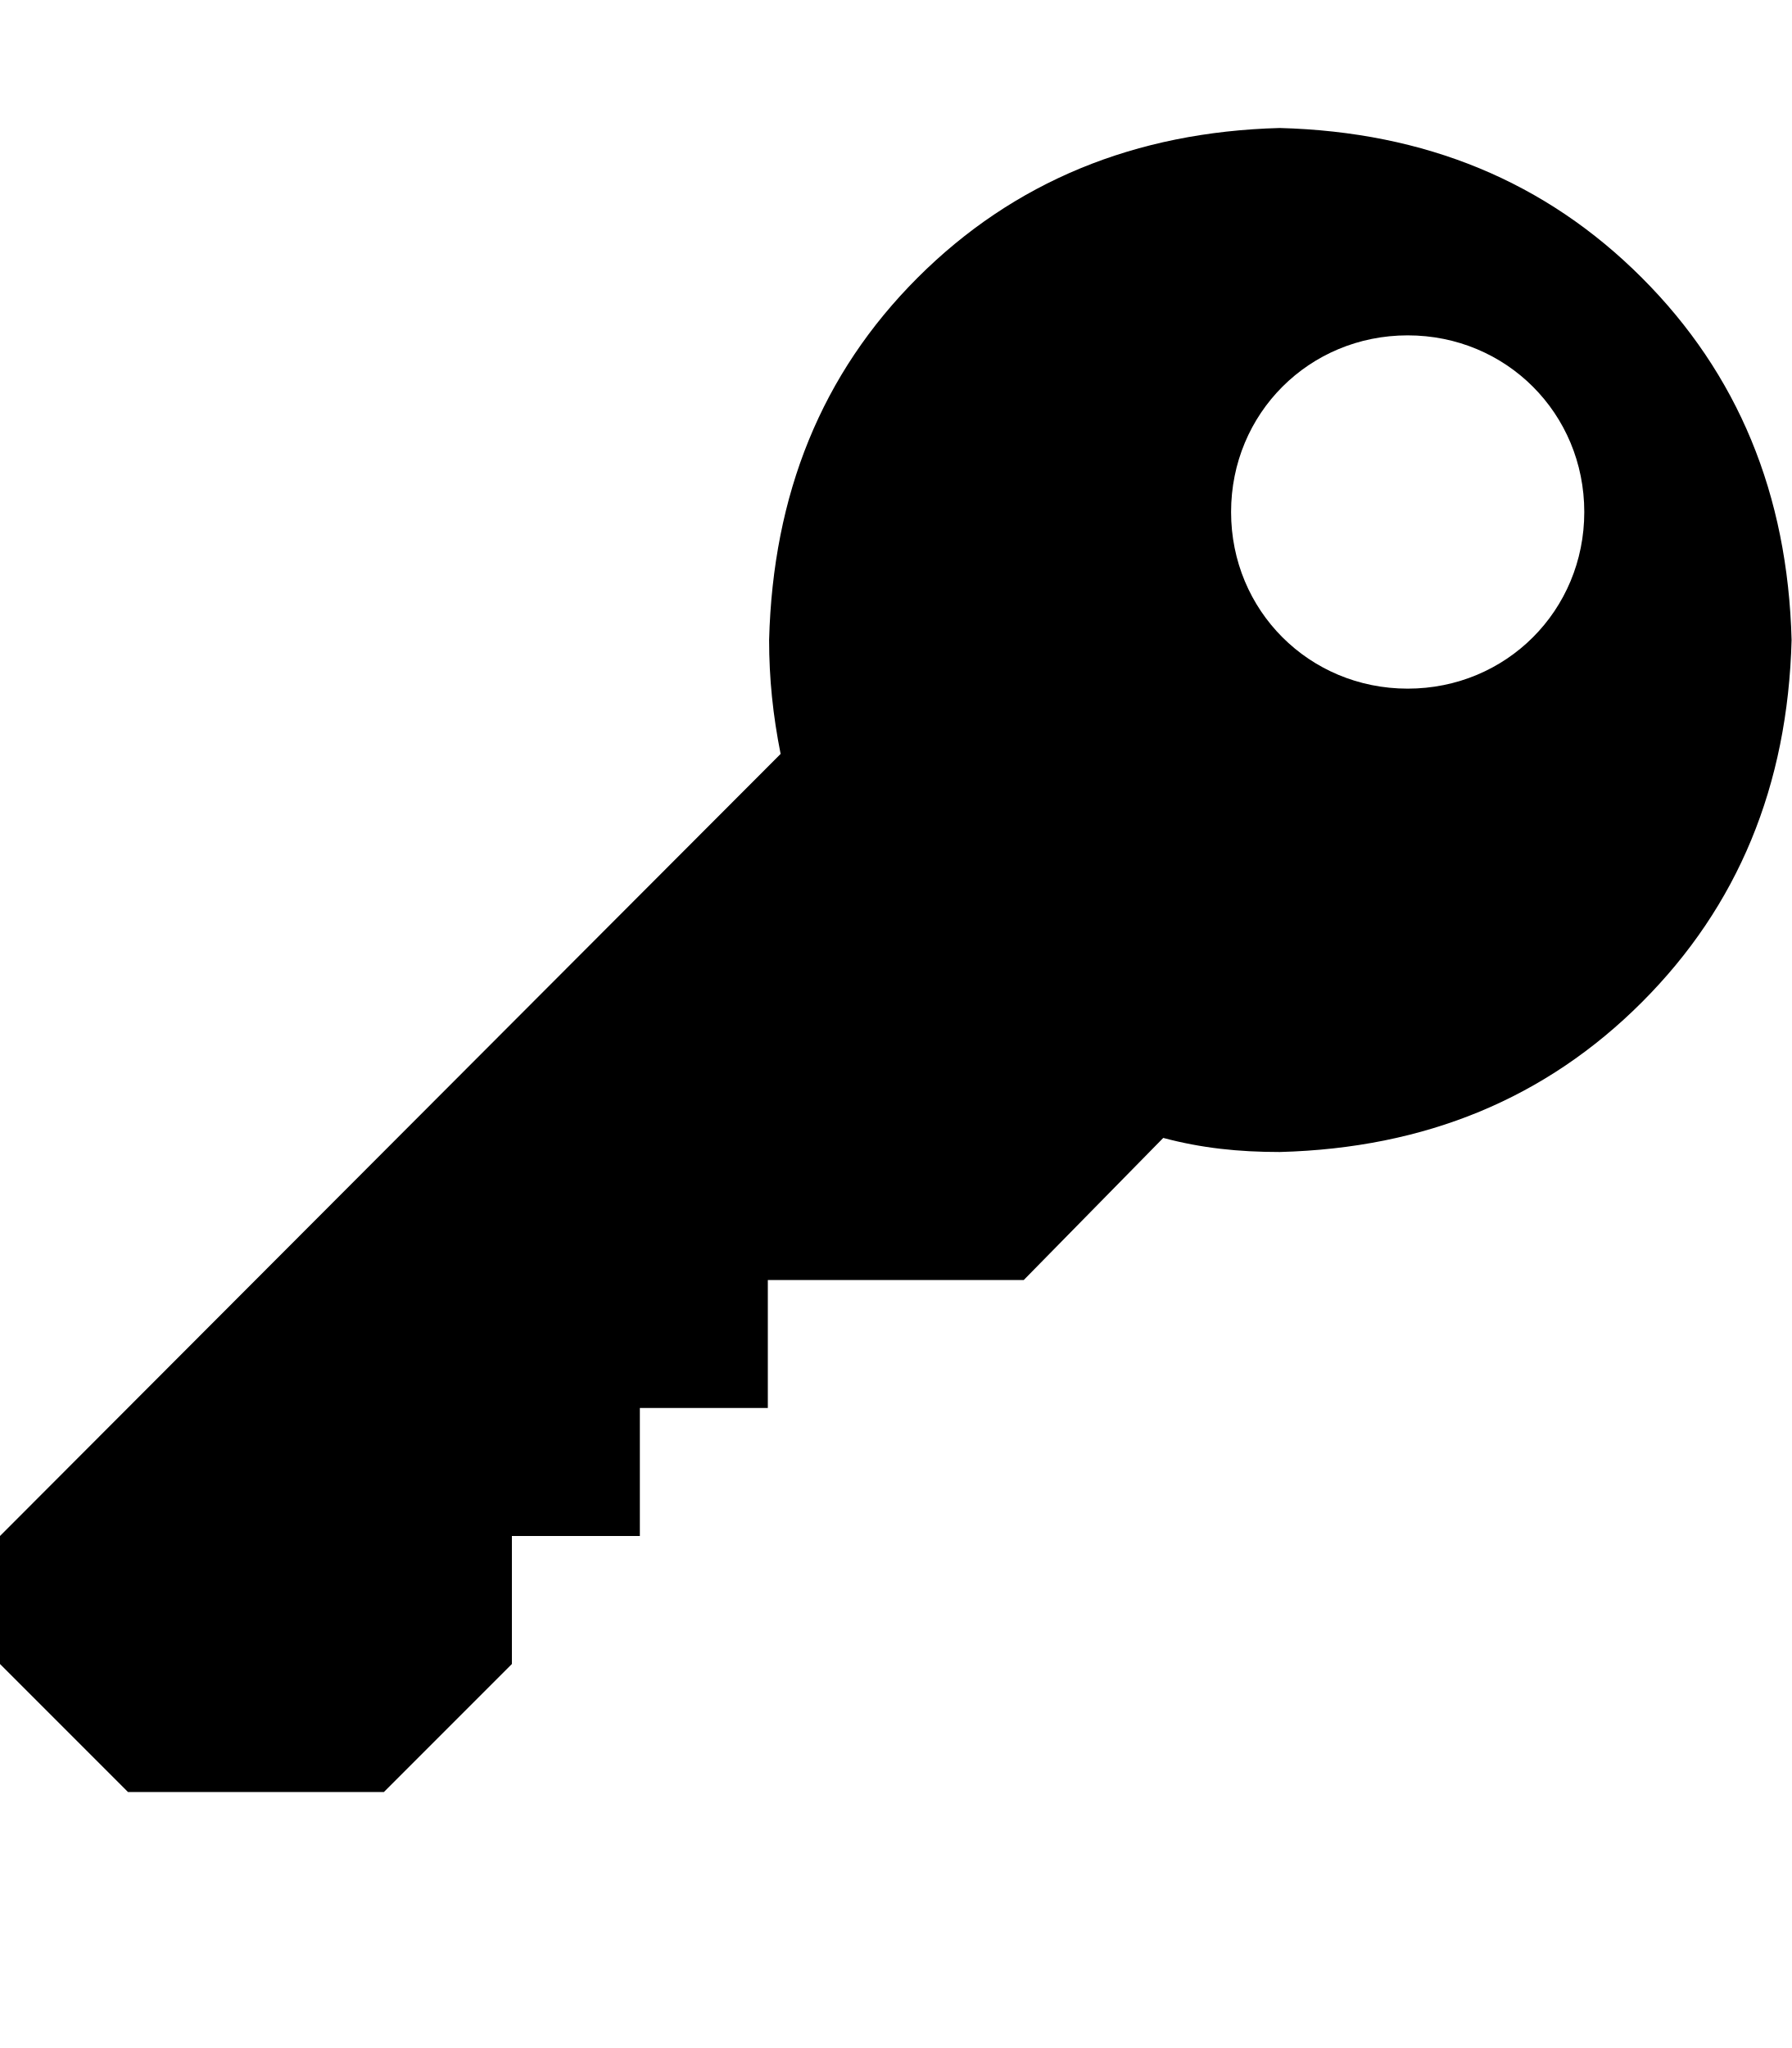
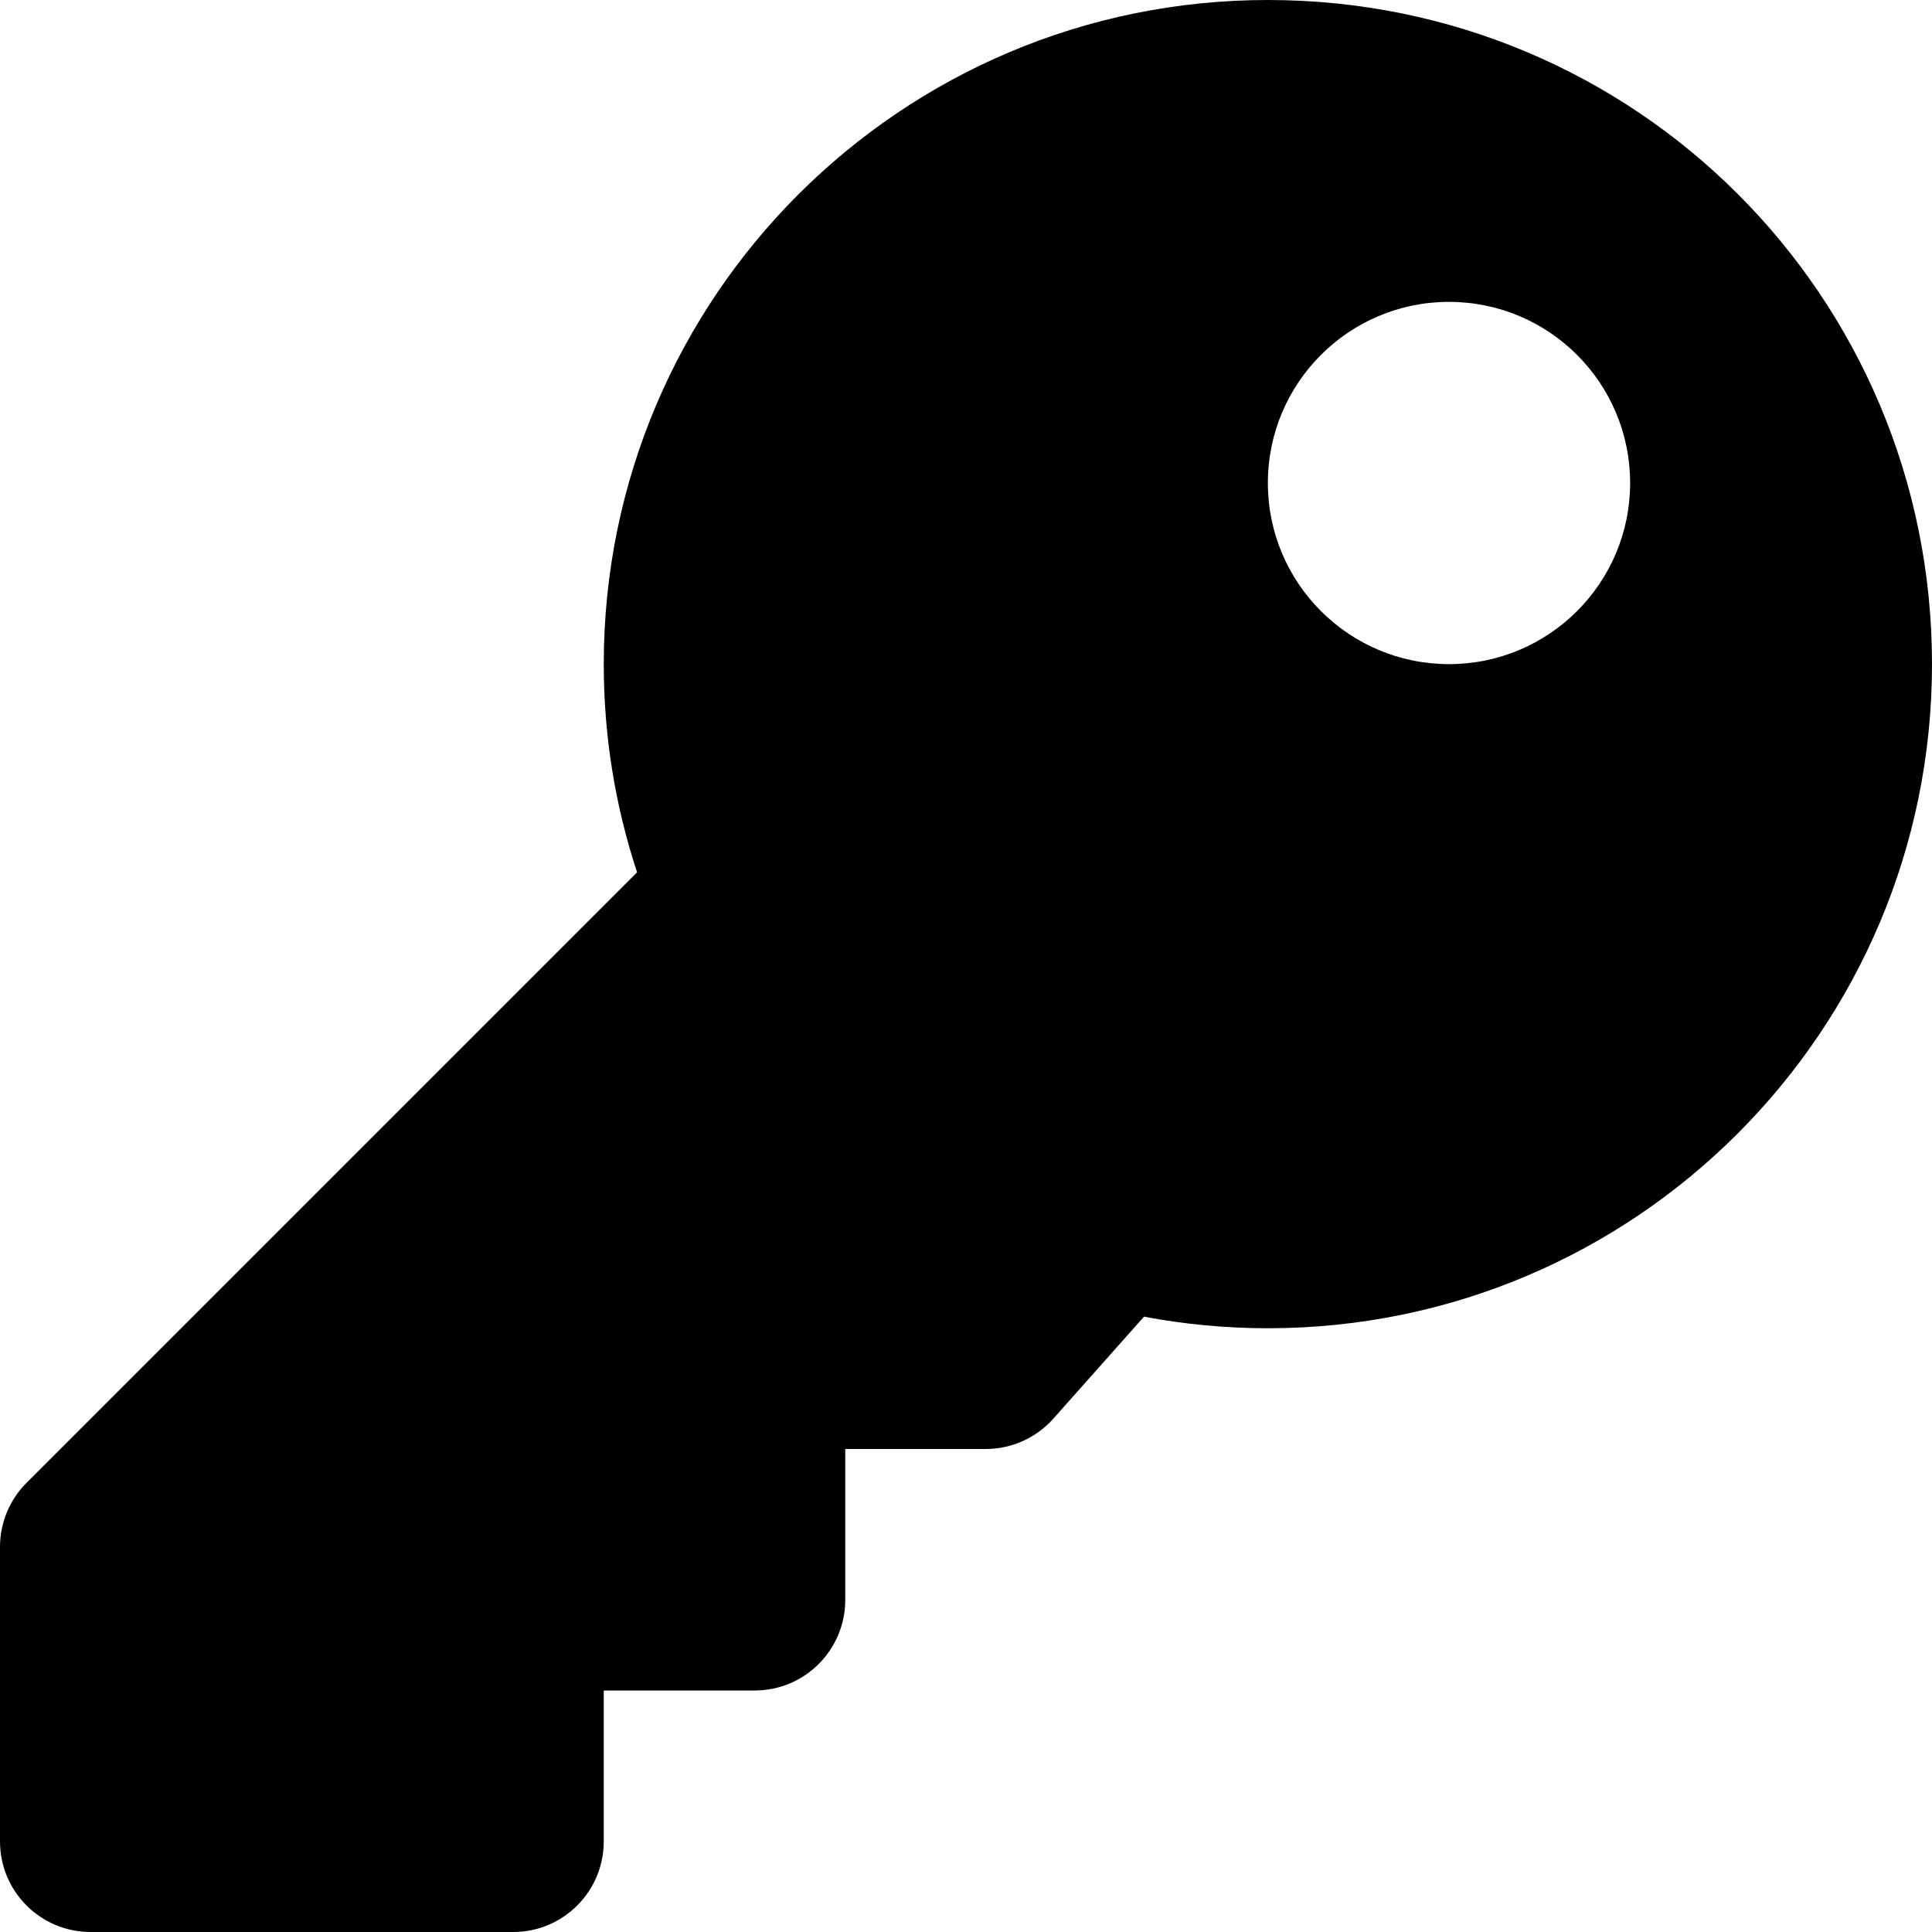
- <svg xmlns="http://www.w3.org/2000/svg" width="14px" height="16px" viewBox="0 0 14 16" version="1.1">
-   <defs />
-   <g id="Octicons" stroke="none" stroke-width="1" fill="none" fill-rule="evenodd">
-     <g id="key" fill="#000000">
-       <path d="M12.83,2.17 C12.08,1.42 11.14,1.03 10,1 C8.87,1.03 7.92,1.42 7.17,2.17 C6.42,2.92 6.04,3.86 6.01,5 C6.01,5.3 6.04,5.59 6.1,5.89 L0,12 L0,13 L1,14 L3,14 L4,13 L4,12 L5,12 L5,11 L6,11 L6,10 L8,10 L9.09,8.89 C9.39,8.97 9.68,9 10,9 C11.14,8.97 12.08,8.58 12.83,7.83 C13.58,7.08 13.97,6.14 14,5 C13.97,3.86 13.58,2.92 12.83,2.17 L12.83,2.17 Z M11,5.38 C10.23,5.38 9.62,4.77 9.62,4 C9.62,3.23 10.23,2.62 11,2.62 C11.77,2.62 12.38,3.23 12.38,4 C12.38,4.77 11.77,5.38 11,5.38 L11,5.38 Z" id="Shape" />
-     </g>
-   </g>
+ <svg xmlns="http://www.w3.org/2000/svg" viewBox="0 0 512 512">
+   <path d="M512 176.001C512 273.203 433.202 352 336 352c-11.22 0-22.19-1.062-32.827-3.069l-24.012 27.014A23.999 23.999 0 0 1 261.223 384H224v40c0 13.255-10.745 24-24 24h-40v40c0 13.255-10.745 24-24 24H24c-13.255 0-24-10.745-24-24v-78.059c0-6.365 2.529-12.47 7.029-16.971l161.802-161.802C163.108 213.814 160 195.271 160 176 160 78.798 238.797.001 335.999 0 433.488-.001 512 78.511 512 176.001zM336 128c0 26.51 21.49 48 48 48s48-21.49 48-48-21.49-48-48-48-48 21.49-48 48z" />
</svg>
